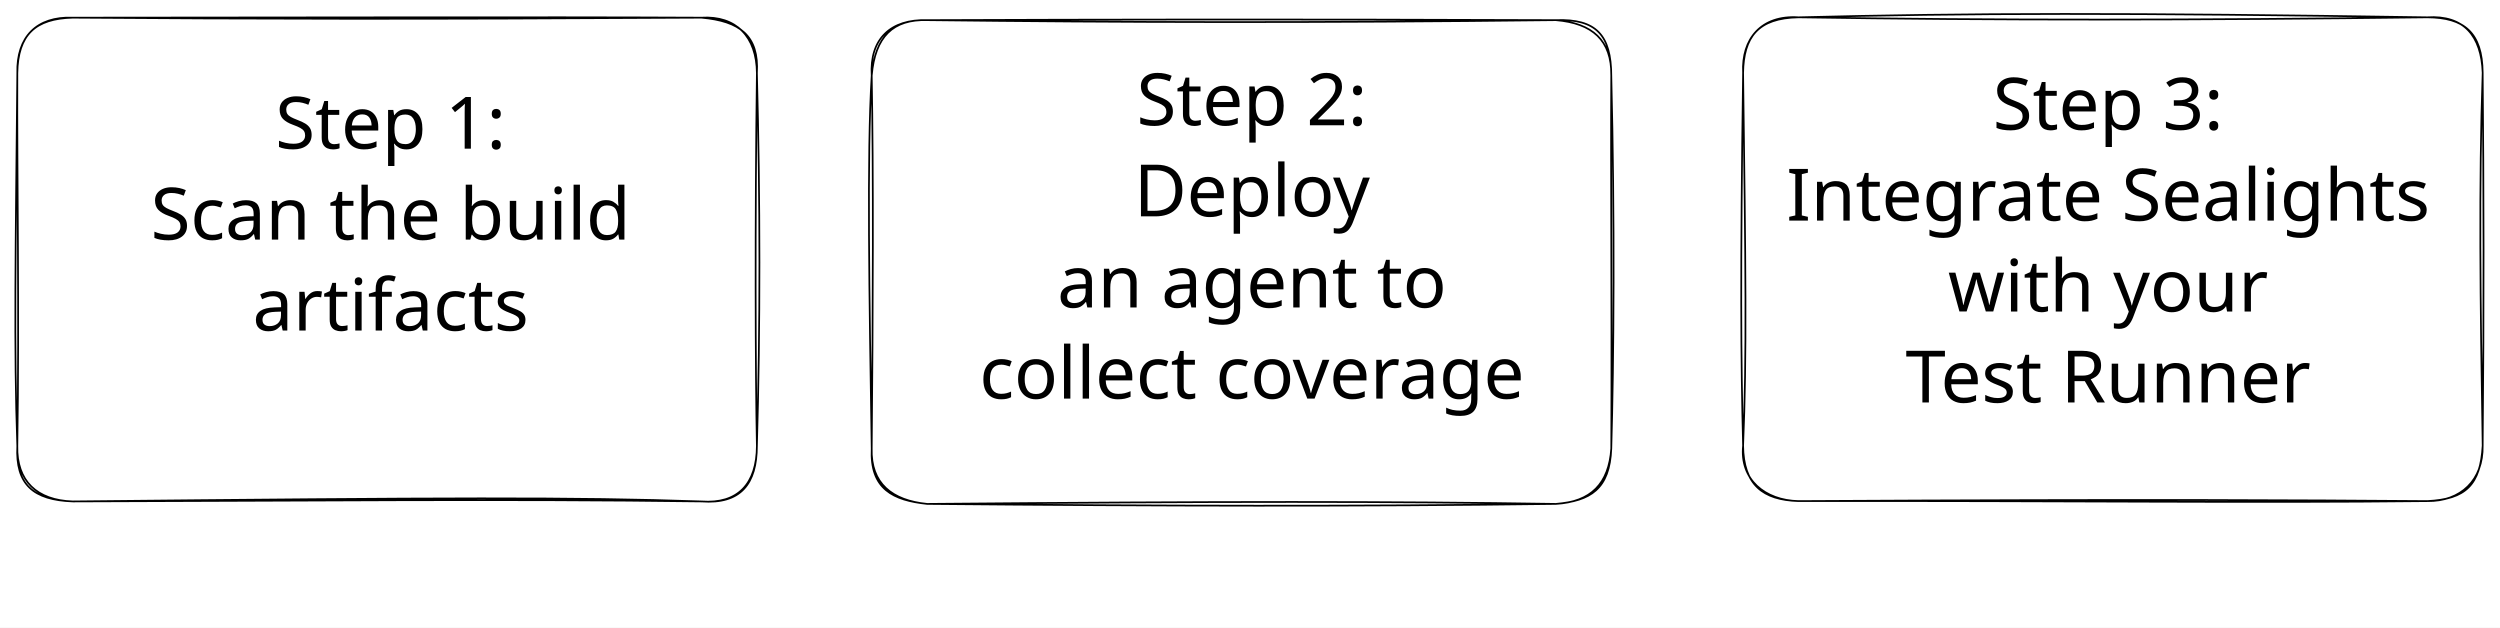
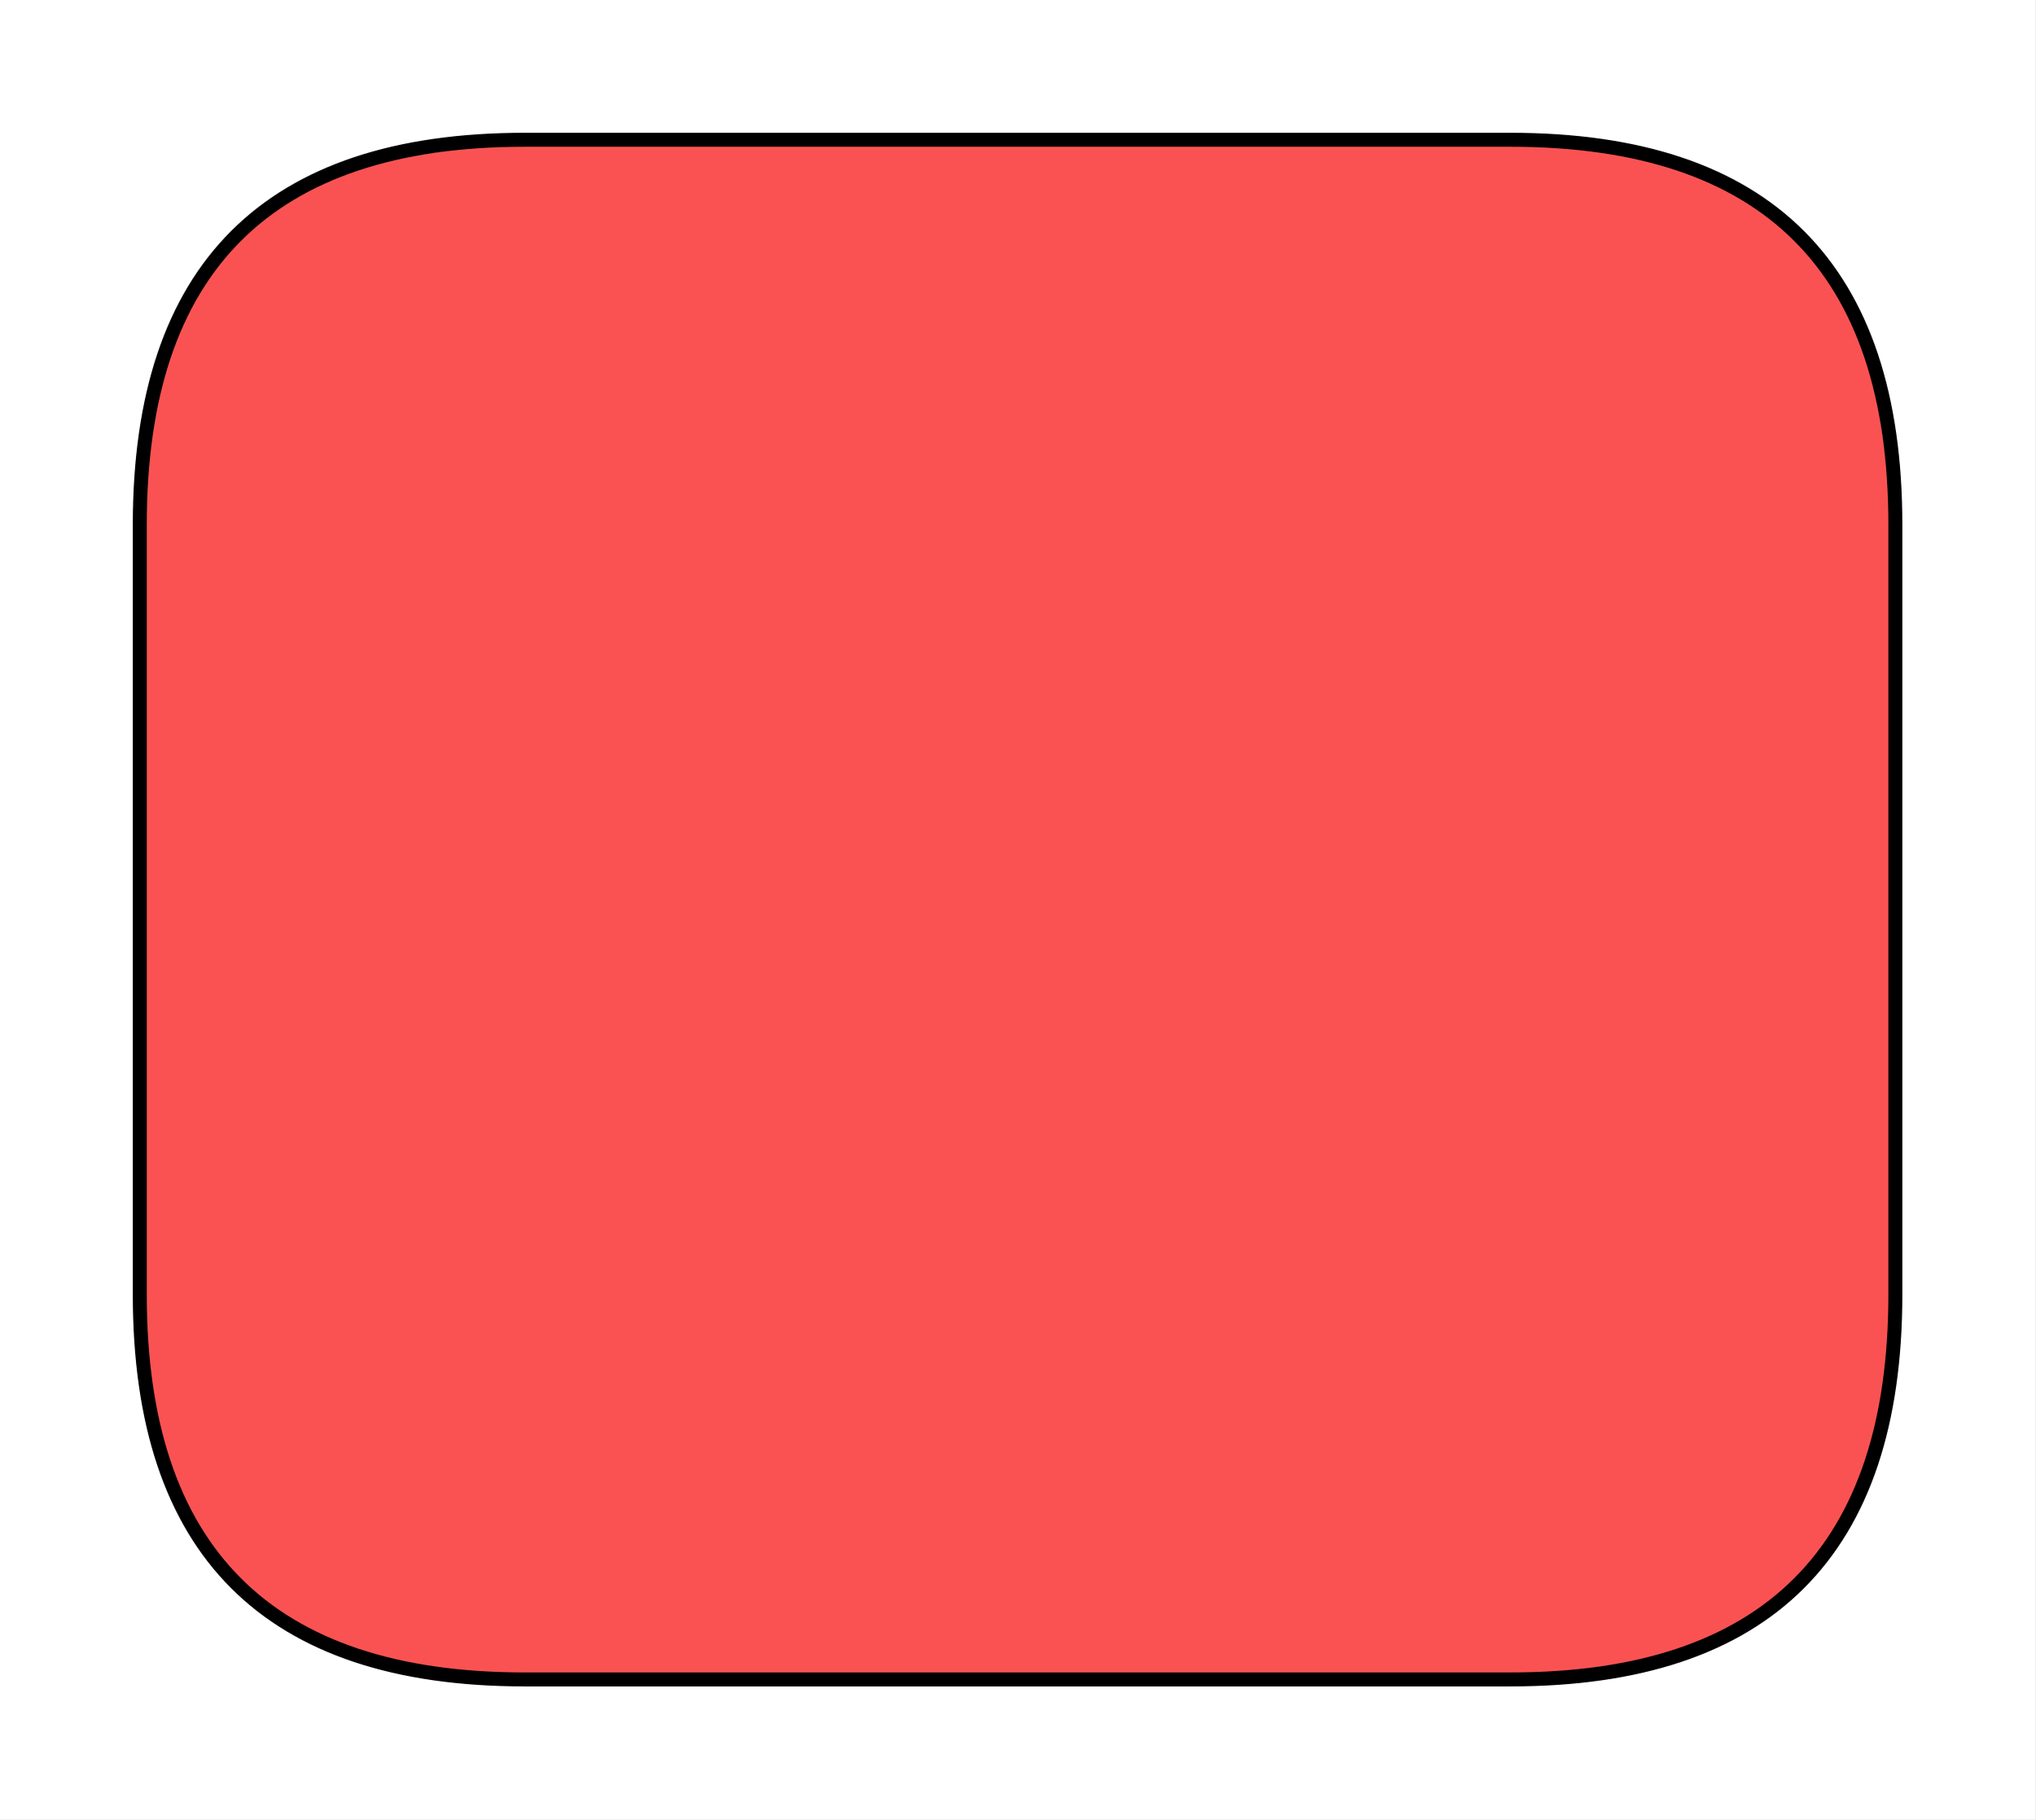
- <svg xmlns="http://www.w3.org/2000/svg" version="1.1" viewBox="0 0 1443.33 362.349" width="2886.661" height="724.698">
+ <svg xmlns="http://www.w3.org/2000/svg" version="1.1" viewBox="0 0 145.603 130.171" width="145.603" height="130.171">
  
-   eyJ2ZXJzaW9uIjoiMSIsImVuY29kaW5nIjoiYnN0cmluZyIsImNvbXByZXNzZWQiOnRydWUsImVuY29kZWQiOiJ4nNWYXVPbRlx1MDAxNIbv+Vx1MDAxNVx1MDAxYee2KHv2e7lL+Fxu7ZCU2CmQ0slcYnltK1x1MDAxNpIqrVx1MDAwMTfDf++RoJZkIEGekLi+8Fj7+e7qefec9Zdccs/ruXlme1tez16HQVx1MDAxY1xy8+Cq90tZfmnzXCJKXHUwMDEzrKLVc5HO8rBqOXEuK7ZevlxmssxcdTAwMWZH7jxNp36YXtx2s7G9sIkrsOGf+Ox5X6rvxkS5XHJdkIxjW3Woquq5NKPLpW/TpJqXScVcdTAwMThTkixcdTAwMWFExVx1MDAwZU7n7Fx1MDAxMGtHQVxc2LqmLOq923v7x2wyVqeDw83t7MMxT/vx53rWUVx1MDAxNMd9N49vXHUwMDE3XHUwMDE1hJNZ3tBUuDyd2uNo6CZYXHUwMDBmS+WLfkWKm1b3ytPZeJLYomj1SbMgjNy8LCO1/NtN2PLqkmt8ktT4XHUwMDE0jFFEXHUwMDExXHUwMDA2VCwqy+5K+EYxMIRcdTAwMTElQYFZkrWdxmleynpBqk8t7DxcYqdjVJdcZlx1MDAxN21cXFx1MDAxZSRFXHUwMDE25Pi66nZXd1x1MDAwYuZU+kYzXHUwMDEwnFx1MDAxYalcdTAwMTWvZ5rYaDxxJVx1MDAxN8r4jFx1MDAxMFx1MDAxNMNoW2phq3diXHUwMDE4M6CIkIuKUkF2MKzo+Ku5acnwbtP+w6VcdTAwMDaG3ZXc1Gsp2+82QKuHmmXD4Fx1MDAxNlxikFpcYpAogMtaWVx1MDAxYyVTrExmcVxcl6XhtGZoozHXPXadvXZcdTAwMGZhy41+XGZb0FJQaWRcdTAwMDPsb3F7eHJw9Fxu2NHegVx1MDAxZEyvXrOTT3M1WHduwXBcdTAwMDRGXHUwMDEyzYzmTLW5XHUwMDA1oL5UimmiXHUwMDE4XHUwMDAxyol6NnBcdTAwMTmwXHUwMDA3UFx1MDAwNbJcZidwYMJcdTAwMThcdF3obHHTXHUwMDAxQ1x1MDAwNaAkU1x1MDAxZDCs33aauH70T7nhXHUwMDFjfCXQU1x1MDAxMs1pcFx1MDAxZqHVaC+4iOJ56/1VuOKG9Z3NPNg6S/phkHhuYr3zWVx1MDAxNFx1MDAwZr2zJMhdNFxuQlfg7+aeXHUwMDE3XHUwMDE2JVb4XHUwMDFh0Vx1MDAxYe5VXHUwMDFjjUvieyGu2uYtM7hcYkPIooFLs7o2RIFcdTAwMDGOmFx1MDAxZlxml9ed5tE4SoJ40E3sV3361Vx1MDAxOCNcdTAwMWGELJtcdTAwMTVcZlxizcnTY4xcdTAwMThcdTAwMDRqXlxmze7fXHUwMDE3Seask/no/MPae1x1MDAxNVx1MDAxOMWjm4JcdTAwMTZEaGGYbrlVcZ9xQYG3jbyOIVx1MDAwNjRcdTAwMDWGy2lkXHUwMDA1Pz7GaE2Vglx1MDAwZeZeKcY0T6plbCmhzFx1MDAxMNmItN/iNp+c2N3pYH+/SN6cXrrd/c3T2e//XHUwMDAzbo1P0L9cdTAwMDYkXHUwMDAxIZeyIyDgS8OpwFx1MDAxM5JcdMHlM6ZHRN+nXHUwMDE1Ub7HJyNcdTAwMDbpXHUwMDE0QDvwuXqUYULRLiB+/yjD8OA+wMgwzlGa17d4p8DNKc6Sq8hNvDleXCLw8Fx1MDAxZdjCee9nXHTGg7PkkcDDXHUwMDFhNPzAwLOS/tVyRmVcdTAwMWX1M0gpKVx1MDAwM8Kf7OdP4/wonlx1MDAxZEWj/j7GsMnx3q9TfbjufpZcdTAwMWFZw1x1MDAwNFx1MDAxOY/5Klx1MDAwNCzbmfhEXHUwMDEywvHax40khj+bnXGCXHUwMDA3go9ky3Y2RFBccoZ2iTarulx1MDAxOa8ueIbxn+pmim7YsVmczsv0K/GCMer2XFyKT2FcdTAwMWHHmGV5YYrwYvkjNqZcXP1cZlx1MDAxYndcdTAwMTO+ei6JiVx1MDAxNDzqYmRcdTAwMTYvhlx1MDAxYZ5cdTAwMWWVN1x1MDAxZPm8c/H+41x1MDAxYvqbvf74TvNAXHUwMDFmbq+7izHq+EZcYqL0vb8ruI/JndJCci7a6ds65pJUYk4hhNRcdTAwMWTc/d3/r+BUXHUwMDEz2sH0t+zidzVoL8iyvsMhXHUwMDE30nBcctHw7jCoh+ldRvbq9f1NfjGqPqUjKv0lcrZa583Gzb/7ySl7In0=
+   eyJ2ZXJzaW9uIjoiMSIsImVuY29kaW5nIjoiYnN0cmluZyIsImNvbXByZXNzZWQiOnRydWUsImVuY29kZWQiOiJ4nHVSy27bMFx1MDAxMLz7K1x1MDAwNPVaKHyIeuSYPoBe2oNRpECRXHUwMDAzLa0lVjQpiFRsJ/C/l6RcdTAwMWRTNVx1MDAxYVx1MDAxZVxicHZ2d3Y5r6skSe1xhPQ+SeHQcCnaie/Tj1x1MDAxZX+GyVxirVxciIS30fPUXHUwMDA0Zm/taO7v7vg4Zp2wXHUwMDFirYes0btzXHUwMDFhSNiBssZcdTAwMTF/u3eSvIZ70WiCxnLVSVxiXHQhXHUwMDE0e+HiXHUwMDE2/K5VaFuSXCKnpCDsSlx1MDAxMOaz62ahddEtl1x1MDAwNmLEQ+lPy+yPzY6Kx8MvPdNh//JHf41Nt0LKtT3KIMpoN3uMXHUwMDE5O+lcdTAwMDFcdTAwMWVFa3sv6lx1MDAwNn8va9Jz1yswfnh0RfXIXHUwMDFiYY++XHUwMDBliuh5XHUwMDAzS97BvVx1MDAxOGNcdTAwMTlhmFVFjXO0XHUwMDFjNuSXKMNcdTAwMThVjGFEXHUwMDE4rVFxI+yTlnrywj6gcKK0XHJvhs7pU23kbDkjjETO/m1cXMKyXHUwMDAyUZzX+Y2IXHUwMDFlRNdbT8FOSYlxVVGW5zXBdVRcdTAwMDLhQypaMkTqMib79uO3Njjjabkz1V529maVaFx1MDAxNnpBTnFcdTAwMTDP/7IwWSw1jy0/u1x1MDAwMVx1MDAxN1VO8lxusYKW1TUuhVx1MDAxYVxcUM1SRkw3QzRQQE/uXHUwMDBlRVNn8LV1Ja/S3Fxmol2LXHUwMDE3+KdM+ixg//C/XHUwMDA1h5OuLvq94yDMeVqd/lx1MDAwMlx1MDAxMlHiICJ9
  <defs>
    <style class="style-fonts">
      @font-face {
        font-family: "Virgil";
        src: url("https://unpkg.com/@excalidraw/excalidraw@0.14.2/dist/excalidraw-assets/Virgil.woff2");
      }
      @font-face {
        font-family: "Cascadia";
        src: url("https://unpkg.com/@excalidraw/excalidraw@0.14.2/dist/excalidraw-assets/Cascadia.woff2");
      }
    </style>
  </defs>
-   <rect x="0" y="0" width="1443.33" height="362.349" fill="#ffffff" />
-   <g stroke-linecap="round" transform="translate(503.2649 11.62798) rotate(0 213.4916 139.6505)">
-     <path d="M32 0 M32 0 C143.74 1.33, 253.97 1.65, 394.98 0 M32 0 C133.98 -0.36, 236.3 -0.61, 394.98 0 M394.98 0 C416.09 1.78, 427.26 11.63, 426.98 32 M394.98 0 C418.36 -0.88, 426.9 8.74, 426.98 32 M426.98 32 C429.02 113.55, 428.48 197.5, 426.98 247.3 M426.98 32 C426.59 92.45, 427.39 152.48, 426.98 247.3 M426.98 247.3 C425.58 267.59, 415.29 278.11, 394.98 279.3 M426.98 247.3 C426.09 270.92, 414.87 277.54, 394.98 279.3 M394.98 279.3 C281.88 280.8, 169.24 280.56, 32 279.3 M394.98 279.3 C300.15 277.8, 204.72 277.79, 32 279.3 M32 279.3 C11.89 277.31, -0.58 267.57, 0 247.3 M32 279.3 C12.54 277.22, -1.16 270.92, 0 247.3 M0 247.3 C-1.34 160.56, -2.83 77.49, 0 32 M0 247.3 C0.74 167.14, 1.02 87.65, 0 32 M0 32 C1.97 9.42, 12.37 -0.58, 32 0 M0 32 C-1.35 10.84, 10.95 -0.66, 32 0" stroke="#000000" stroke-width="1" fill="none" />
-   </g>
-   <g transform="translate(69.03101 48.33217) rotate(0 156.5 105)">
-     <text x="156.5" y="37.5" font-family="Virgil, Segoe UI Emoji" font-size="41.753px" fill="#000000" text-anchor="middle" style="white-space: pre;" direction="ltr">Step 1:</text>
-     <text x="156.5" y="90" font-family="Virgil, Segoe UI Emoji" font-size="41.753px" fill="#000000" text-anchor="middle" style="white-space: pre;" direction="ltr">Scan the build </text>
-     <text x="156.5" y="142.5" font-family="Virgil, Segoe UI Emoji" font-size="41.753px" fill="#000000" text-anchor="middle" style="white-space: pre;" direction="ltr">artifacts </text>
-     <text x="156.5" y="195" font-family="Virgil, Segoe UI Emoji" font-size="41.753px" fill="#000000" text-anchor="middle" style="white-space: pre;" direction="ltr" />
-   </g>
-   <g stroke-linecap="round" transform="translate(1006.347 10) rotate(0 213.4916 139.6505)">
-     <path d="M32 0 M32 0 C129 -2.48, 222.62 -2.7, 394.98 0 M32 0 C147.19 1.82, 261.12 1.67, 394.98 0 M394.98 0 C416.11 -1.36, 426.2 10.7, 426.98 32 M394.98 0 C416.24 0.11, 426.82 8.7, 426.98 32 M426.98 32 C424.77 96.61, 425.61 163.12, 426.98 247.3 M426.98 32 C427.56 99.02, 427.76 164.31, 426.98 247.3 M426.98 247.3 C425.65 269.95, 417.37 278.2, 394.98 279.3 M426.98 247.3 C427.41 267.07, 414.33 279.59, 394.98 279.3 M394.98 279.3 C292.29 280.48, 190.44 279.05, 32 279.3 M394.98 279.3 C318.49 278.76, 241.18 278.16, 32 279.3 M32 279.3 C11.37 278.67, 0.27 269.95, 0 247.3 M32 279.3 C12.56 278.89, -2.03 266.73, 0 247.3 M0 247.3 C2.19 195.11, 1.46 145.02, 0 32 M0 247.3 C-1.26 197.5, -1.59 147.76, 0 32 M0 32 C-1.02 12.54, 10.34 -1.42, 32 0 M0 32 C0.37 11.44, 8.44 0.43, 32 0" stroke="#000000" stroke-width="1" fill="none" />
-   </g>
-   <g transform="translate(1013.096 37.34904) rotate(0 204 157.5)">
-     <text x="204" y="37.5" font-family="Virgil, Segoe UI Emoji" font-size="41.753px" fill="#000000" text-anchor="middle" style="white-space: pre;" direction="ltr">Step 3:</text>
-     <text x="204" y="90" font-family="Virgil, Segoe UI Emoji" font-size="41.753px" fill="#000000" text-anchor="middle" style="white-space: pre;" direction="ltr">Integrate Sealights</text>
-     <text x="204" y="142.5" font-family="Virgil, Segoe UI Emoji" font-size="41.753px" fill="#000000" text-anchor="middle" style="white-space: pre;" direction="ltr">with your </text>
-     <text x="204" y="195" font-family="Virgil, Segoe UI Emoji" font-size="41.753px" fill="#000000" text-anchor="middle" style="white-space: pre;" direction="ltr">Test Runner</text>
-     <text x="204" y="247.5" font-family="Virgil, Segoe UI Emoji" font-size="41.753px" fill="#000000" text-anchor="middle" style="white-space: pre;" direction="ltr" />
-     <text x="204" y="300" font-family="Virgil, Segoe UI Emoji" font-size="41.753px" fill="#000000" text-anchor="middle" style="white-space: pre;" direction="ltr" />
-   </g>
-   <g transform="translate(555.7635 35.71483) rotate(0 167 131.5)">
-     <text x="167" y="36.6" font-family="Virgil, Segoe UI Emoji" font-size="41.753px" fill="#000000" text-anchor="middle" style="white-space: pre;" direction="ltr">Step 2:</text>
-     <text x="167" y="89.2" font-family="Virgil, Segoe UI Emoji" font-size="41.753px" fill="#000000" text-anchor="middle" style="white-space: pre;" direction="ltr">Deploy </text>
-     <text x="167" y="141.8" font-family="Virgil, Segoe UI Emoji" font-size="41.753px" fill="#000000" text-anchor="middle" style="white-space: pre;" direction="ltr">an agent to </text>
-     <text x="167" y="194.4" font-family="Virgil, Segoe UI Emoji" font-size="41.753px" fill="#000000" text-anchor="middle" style="white-space: pre;" direction="ltr">collect coverage</text>
-     <text x="167" y="247" font-family="Virgil, Segoe UI Emoji" font-size="41.753px" fill="#000000" text-anchor="middle" style="white-space: pre;" direction="ltr" />
-   </g>
-   <g stroke-linecap="round" transform="translate(10 10.19757) rotate(0 213.4916 139.6505)">
-     <path d="M32 0 M32 0 C131.88 0.74, 233.62 0.99, 394.98 0 M32 0 C163.97 -0.02, 297.17 -0.49, 394.98 0 M394.98 0 C414.95 -1.22, 426.83 10.92, 426.98 32 M394.98 0 C417.12 1.96, 428.33 10.38, 426.98 32 M426.98 32 C425.88 117.42, 426.13 204.93, 426.98 247.3 M426.98 32 C428.9 104.86, 428.96 178.92, 426.98 247.3 M426.98 247.3 C426.87 269.19, 415.94 280.86, 394.98 279.3 M426.98 247.3 C426.96 269.09, 417.7 281.01, 394.98 279.3 M394.98 279.3 C281.4 277.75, 166.86 278.97, 32 279.3 M394.98 279.3 C322.57 276.78, 248.53 277.08, 32 279.3 M32 279.3 C11.31 278.65, -0.45 267.46, 0 247.3 M32 279.3 C9.33 278.48, -1.18 269.64, 0 247.3 M0 247.3 C1.19 170.31, -0.24 92.26, 0 32 M0 247.3 C-2.02 191.1, -0.95 134.35, 0 32 M0 32 C-0.55 11.15, 11.12 -0.85, 32 0 M0 32 C0.37 9.73, 10.43 0.55, 32 0" stroke="#000000" stroke-width="1" fill="none" />
+   <rect x="0" y="0" width="145.603" height="130.171" fill="#ffffff" />
+   <g stroke-linecap="round" transform="translate(10 10) rotate(0 62.80157 55.08559)">
+     <path d="M27.54 0 L104.52 0.43 L110.11 1.72 L114.84 3.87 L118.72 6.89 L121.73 10.76 L123.88 15.49 L125.6 27.54 L125.17 89.08 L123.88 94.68 L121.73 99.41 L118.72 103.29 L114.84 106.3 L110.11 108.45 L98.06 110.17 L21.09 109.74 L15.49 108.45 L10.76 106.3 L6.89 103.29 L3.87 99.41 L1.72 94.68 L0.43 89.08 L0.43 21.09 L1.72 15.49 L3.87 10.76 L6.89 6.89 L10.76 3.87 L15.49 1.72 L27.54 0" stroke="none" stroke-width="0" fill="#fa5252" />
+     <path d="M27.54 0 M27.54 0 C55.01 0, 82.47 0, 98.06 0 M27.54 0 C52.16 0, 76.79 0, 98.06 0 M98.06 0 C116.42 0, 125.6 9.18, 125.6 27.54 M98.06 0 C116.42 0, 125.6 9.18, 125.6 27.54 M125.6 27.54 C125.6 46.11, 125.6 64.68, 125.6 82.63 M125.6 27.54 C125.6 48.71, 125.6 69.87, 125.6 82.63 M125.6 82.63 C125.6 100.99, 116.42 110.17, 98.06 110.17 M125.6 82.63 C125.6 100.99, 116.42 110.17, 98.06 110.17 M98.06 110.17 C78.15 110.17, 58.25 110.17, 27.54 110.17 M98.06 110.17 C79.96 110.17, 61.85 110.17, 27.54 110.17 M27.54 110.17 C9.18 110.17, 0 100.99, 0 82.63 M27.54 110.17 C9.18 110.17, 0 100.99, 0 82.63 M0 82.63 C0 62.63, 0 42.62, 0 27.54 M0 82.63 C0 68.86, 0 55.09, 0 27.54 M0 27.54 C0 9.18, 9.18 0, 27.54 0 M0 27.54 C0 9.18, 9.18 0, 27.54 0" stroke="#000000" stroke-width="1" fill="none" />
  </g>
</svg>
